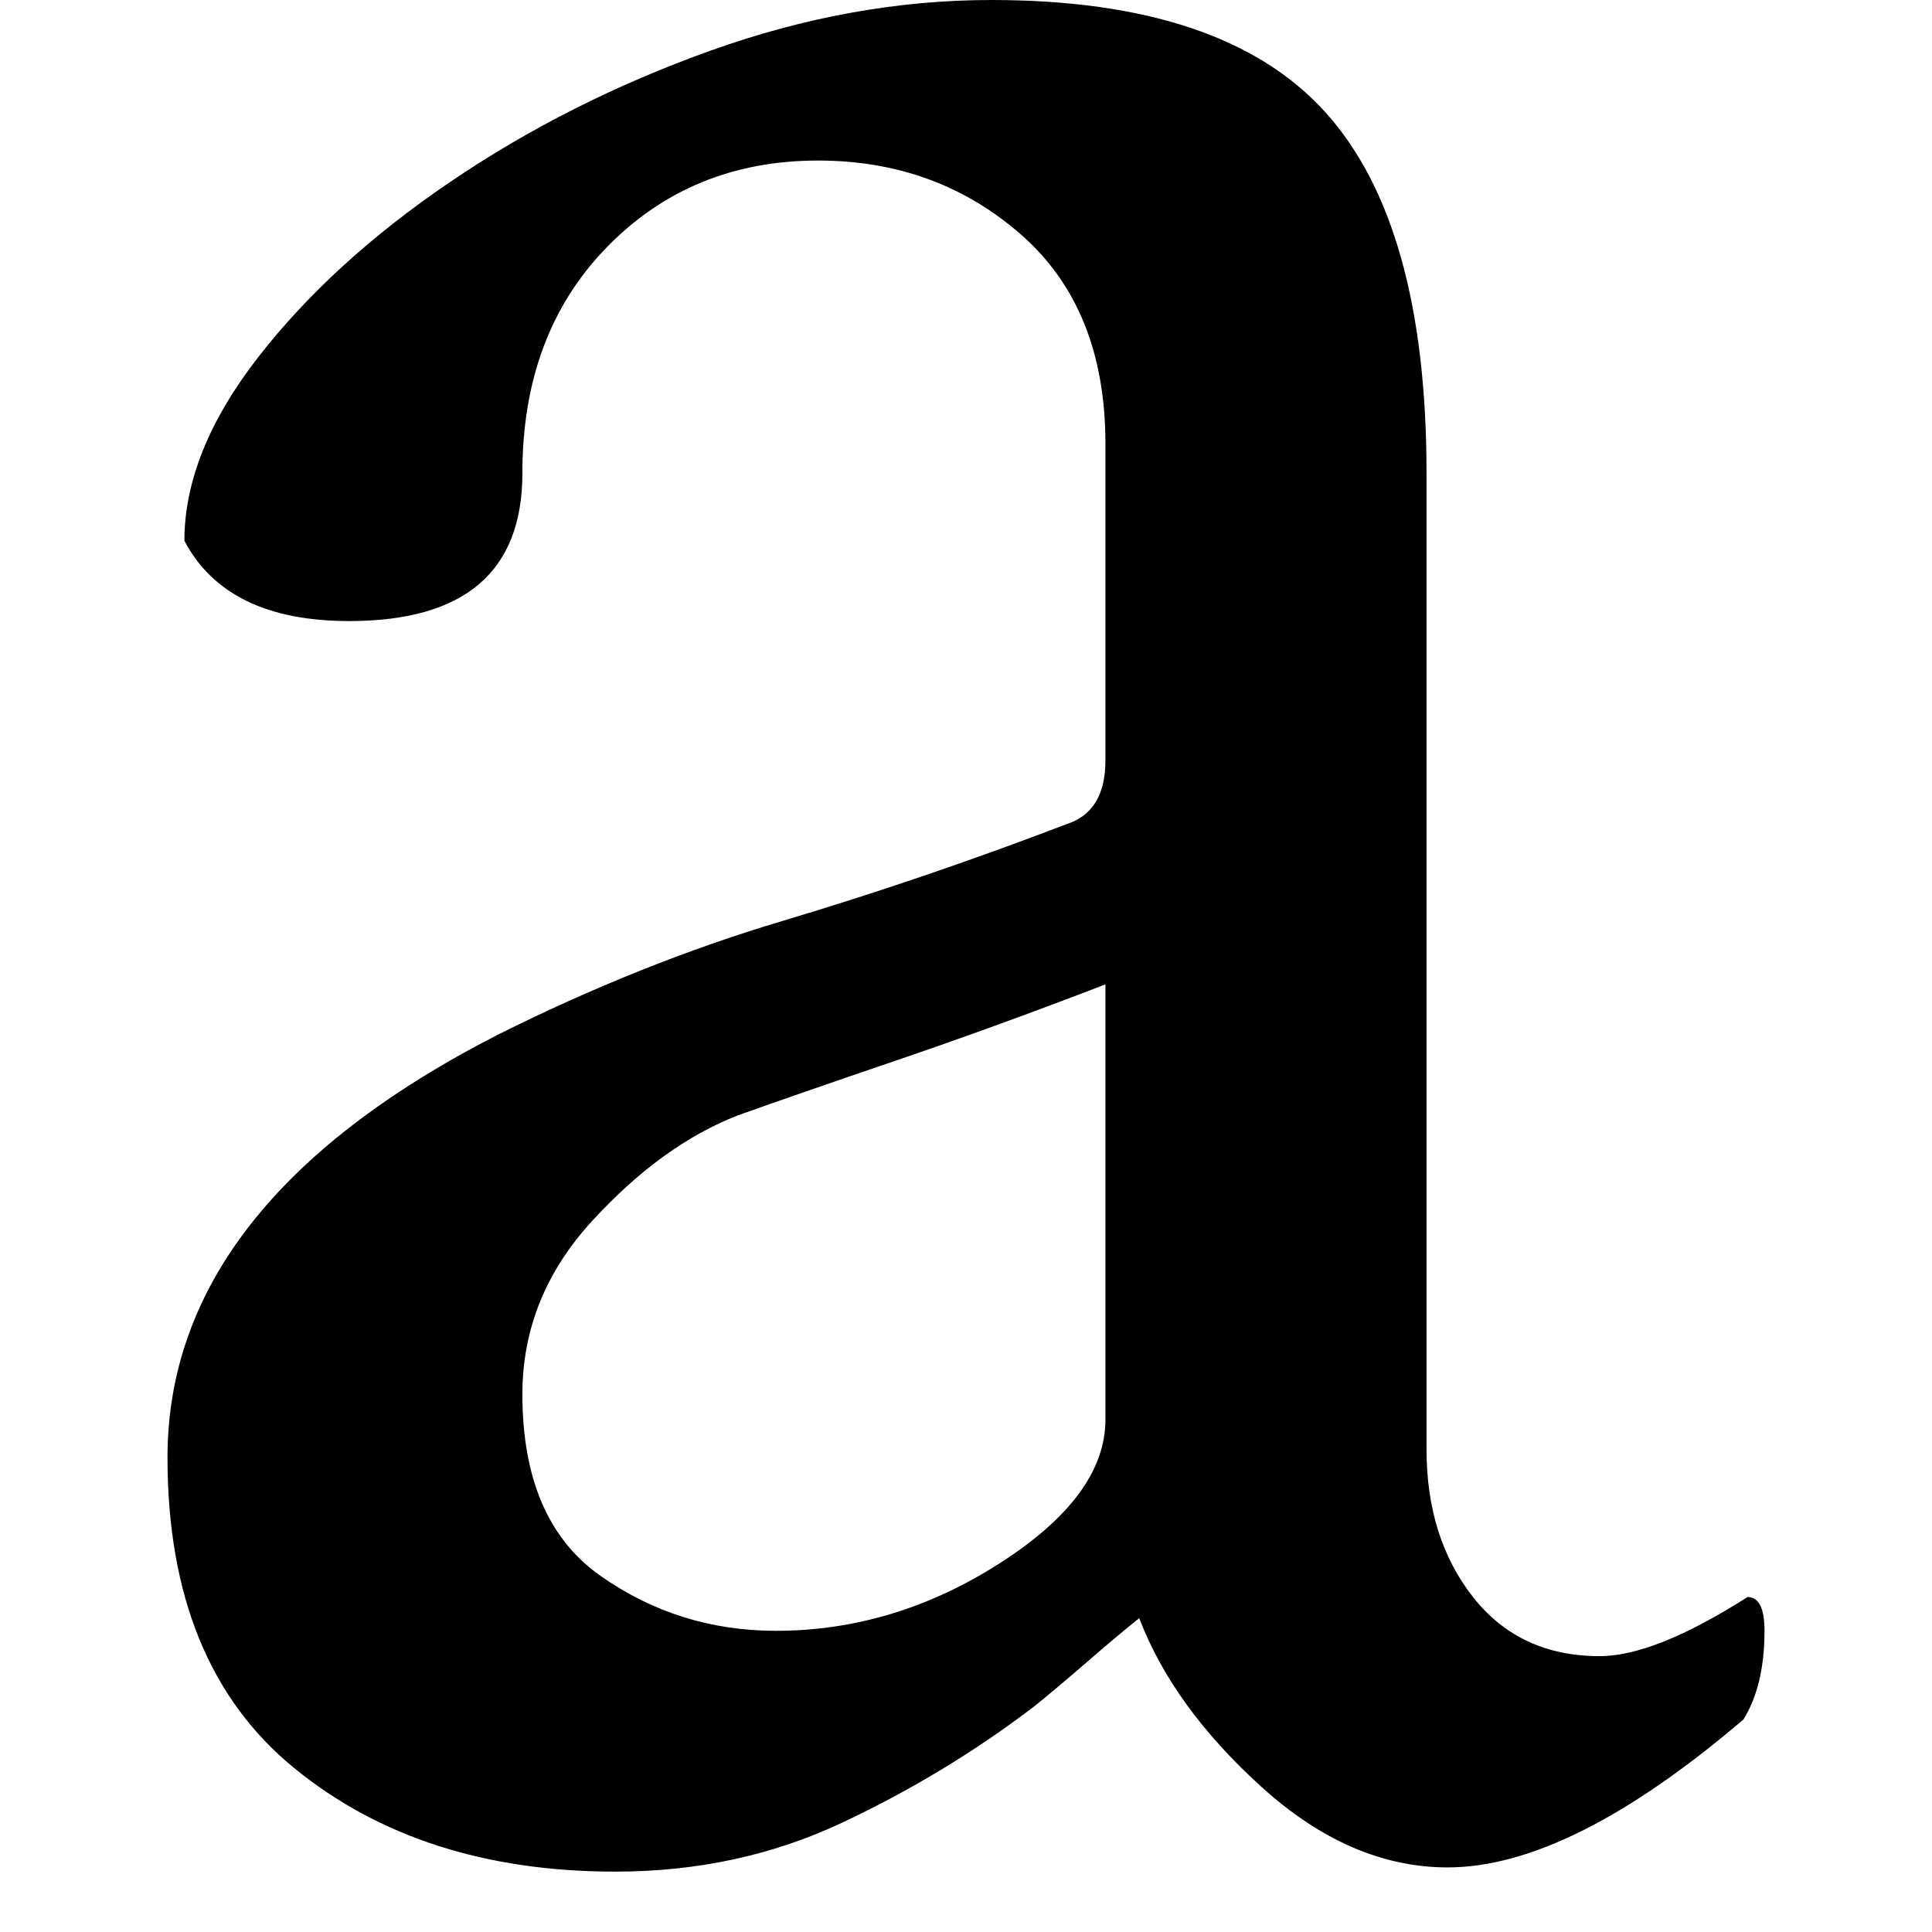
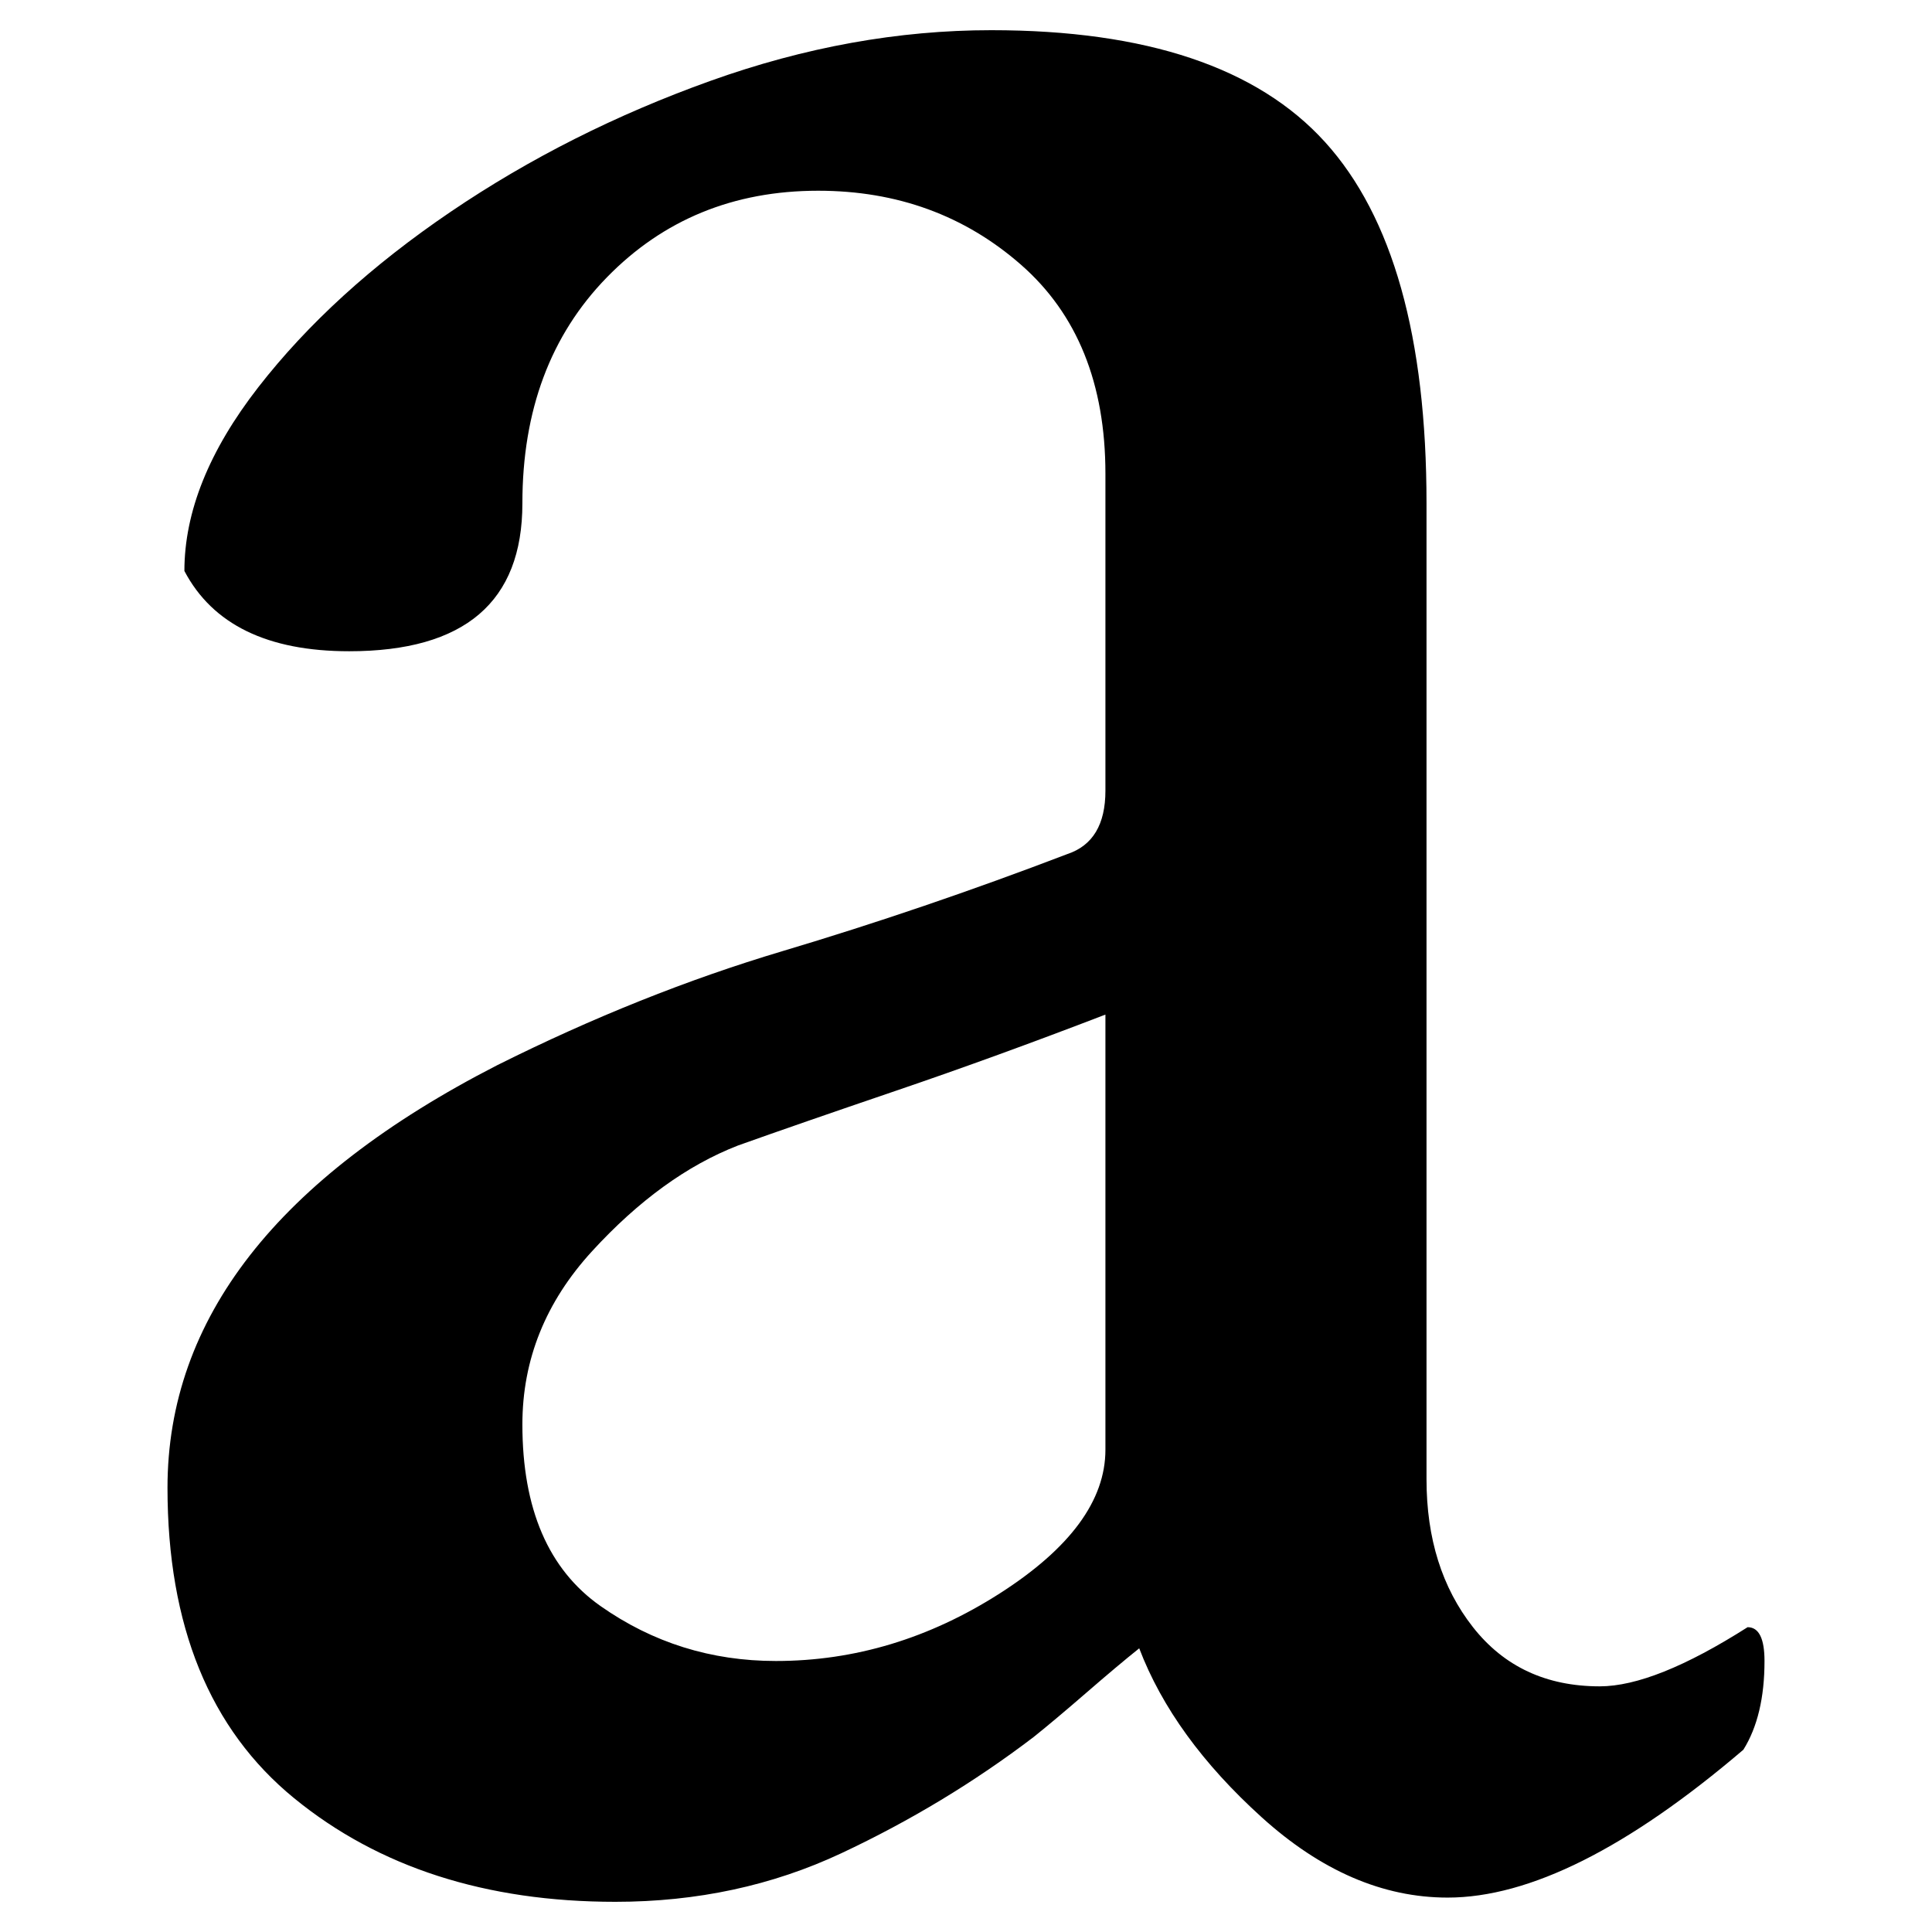
<svg xmlns="http://www.w3.org/2000/svg" height="512" width="512">
  <style>
path { fill: black; fill-rule: nonzero; }
</style>
-   <g transform="translate(8) scale(1.119639) translate(-6.5, 436) scale(1, -1)">
+   <g transform="translate(8 8) scale(1.119639) translate(-6.5 436) scale(1 -1)">
    <path d="M145,-7 q-46,0,-76,24.5 q-30,24.5,-30,73.5 q0,60,78,100 q34,17,67.5,27 q33.5,10,67.5,23 q9,3,9,15 l0,75 q0,32,-20,49.5 q-20,17.5,-48,17.5 q-30,0,-50,-20.5 q-20,-20.5,-20,-53.5 q0,-35,-41,-35 q-29,0,-39,19 q0,21,17.5,43.5 q17.5,22.5,45.5,41.5 q28,19,61.5,31 q33.5,12,66.5,12 q55,0,79,-26.5 q24,-26.5,24,-85.5 l0,-231 q0,-21,11,-35 q11,-14,30,-14 q13,0,35,14 q4,0,4,-8 q0,-13,-5,-21 q-41,-35,-70,-35 q-23,0,-44,19 q-21,19,-29,40 q-5,-4,-12.5,-10.5 q-7.5,-6.5,-12.5,-10.5 q-21,-16,-45.5,-27.5 q-24.5,-11.5,-53.5,-11.5 z M183,50 q28,0,53,16 q25,16,25,34 l0,103 q-26,-10,-49.5,-18 q-23.5,-8,-37.5,-13 q-18,-7,-34.5,-25 q-16.5,-18,-16.5,-41 q0,-30,18.5,-43 q18.5,-13,41.5,-13 z" />
  </g>
</svg>
